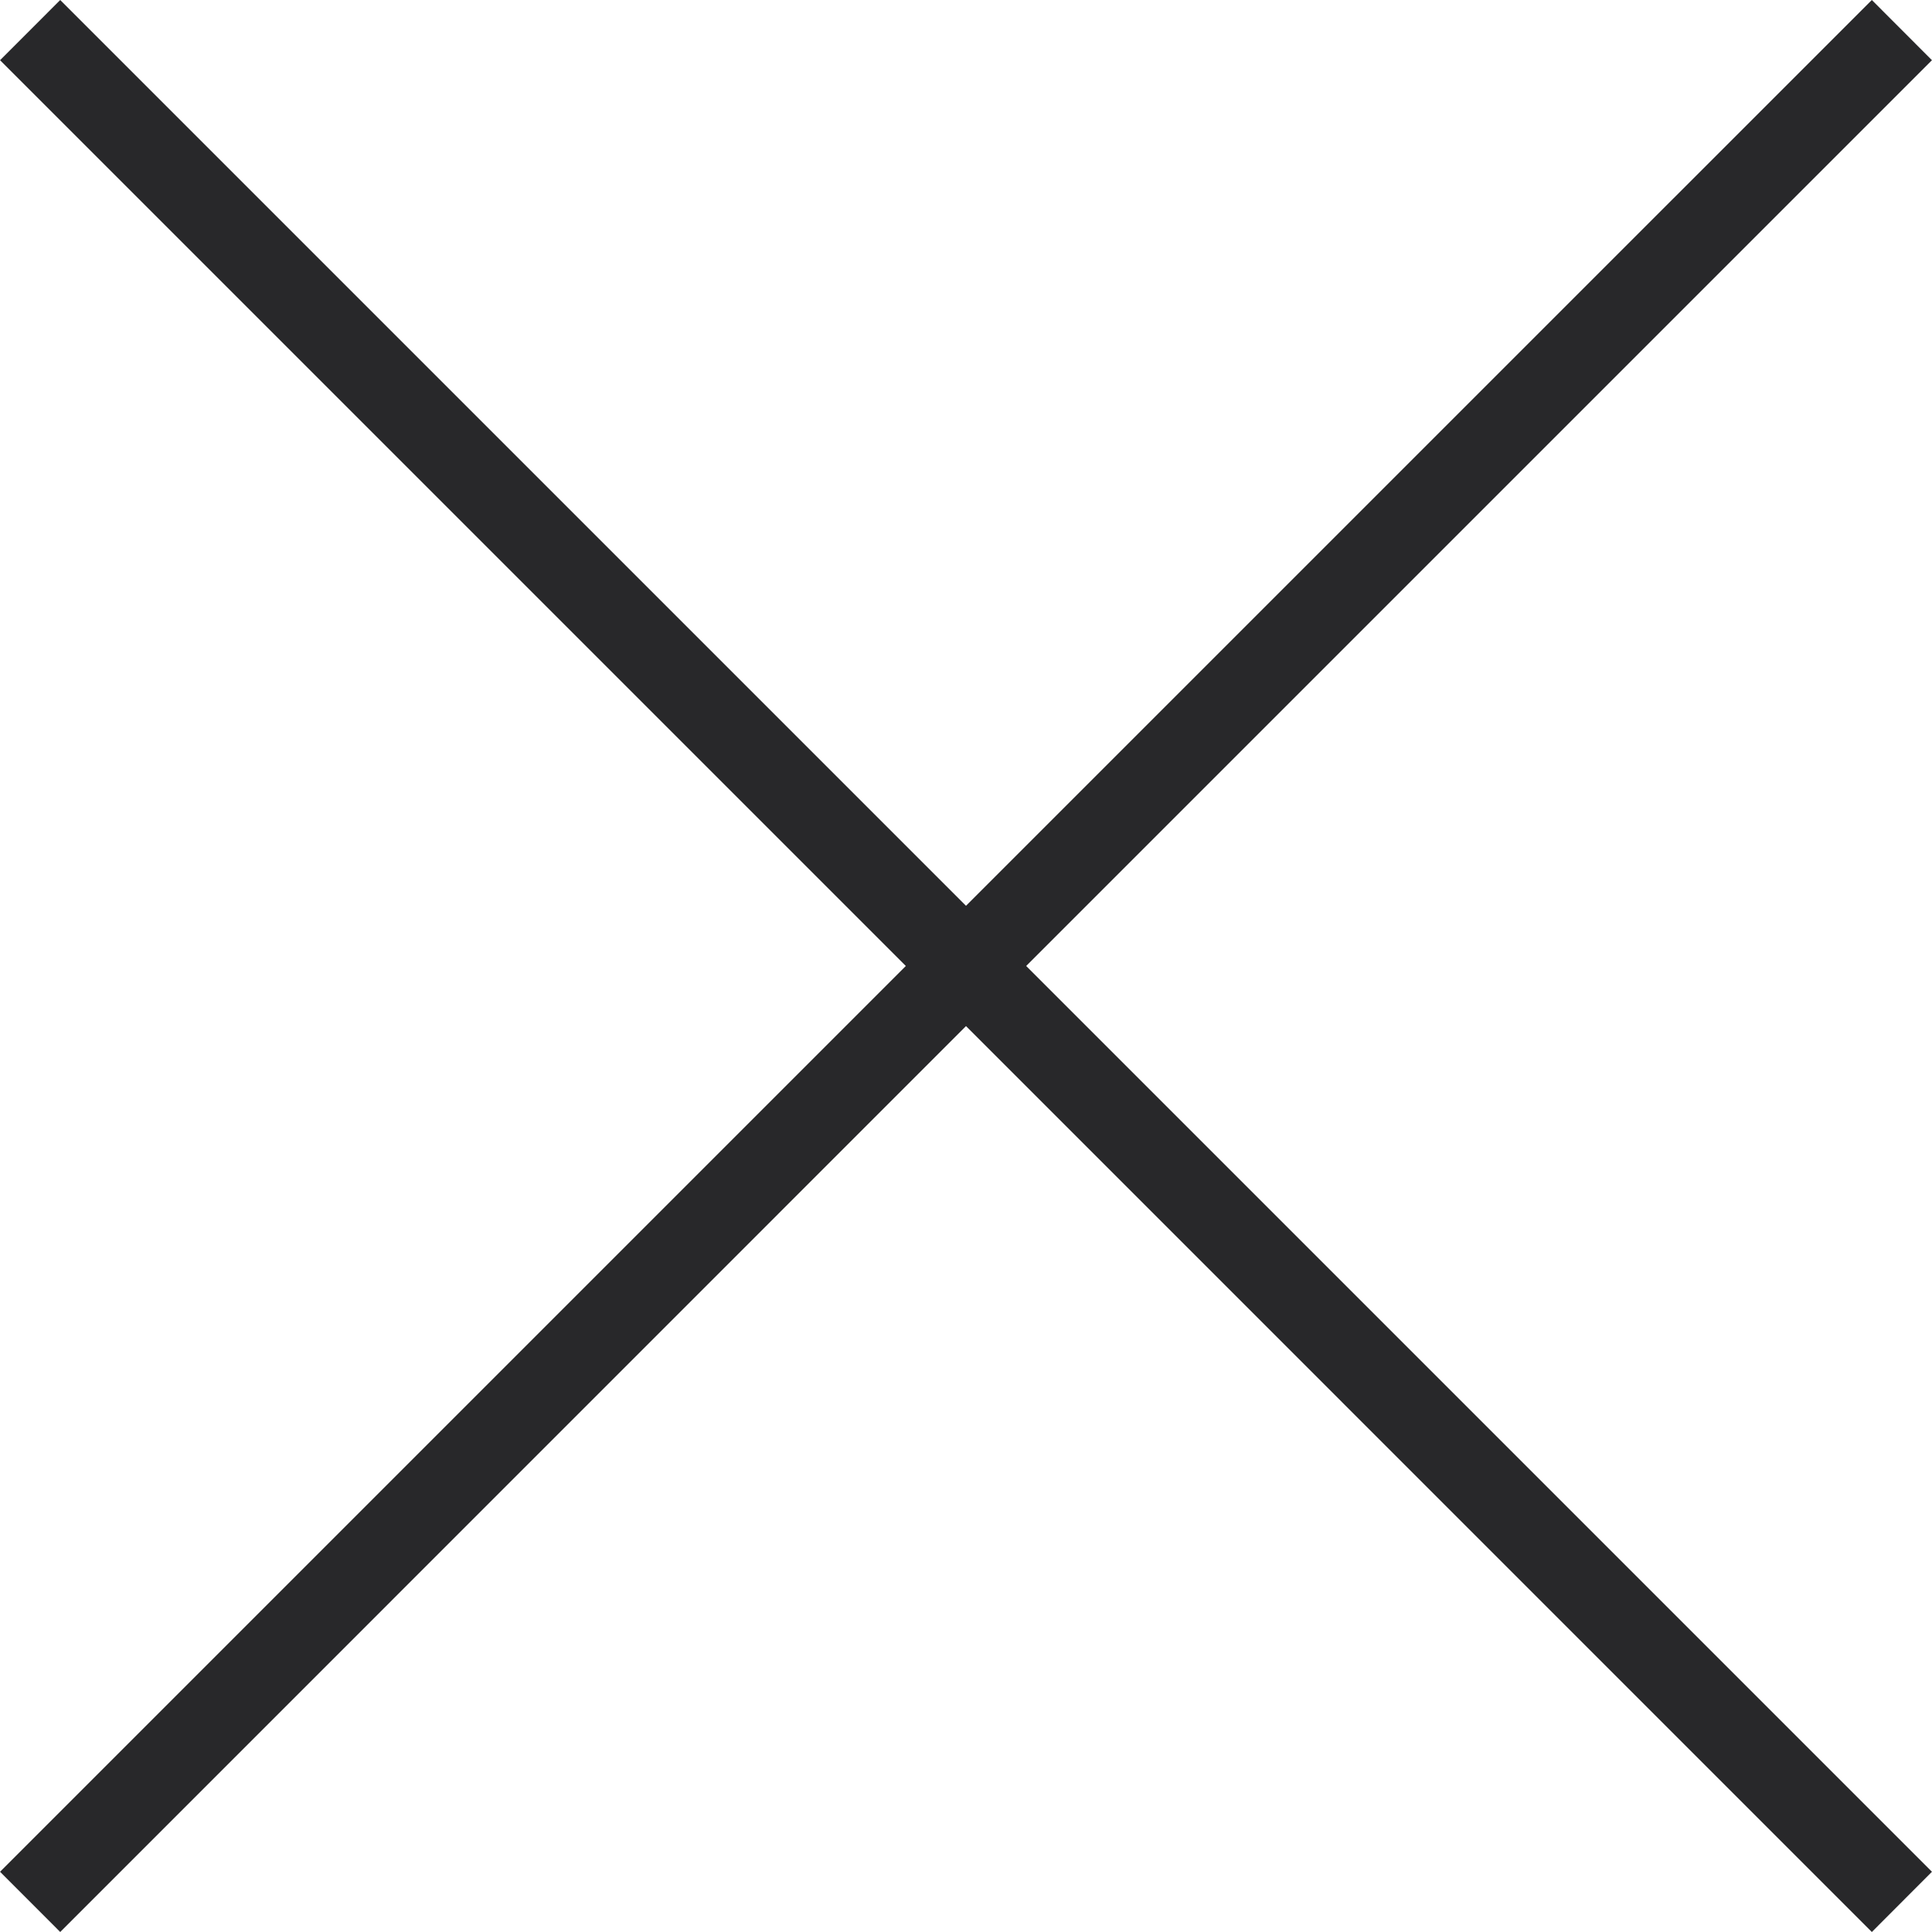
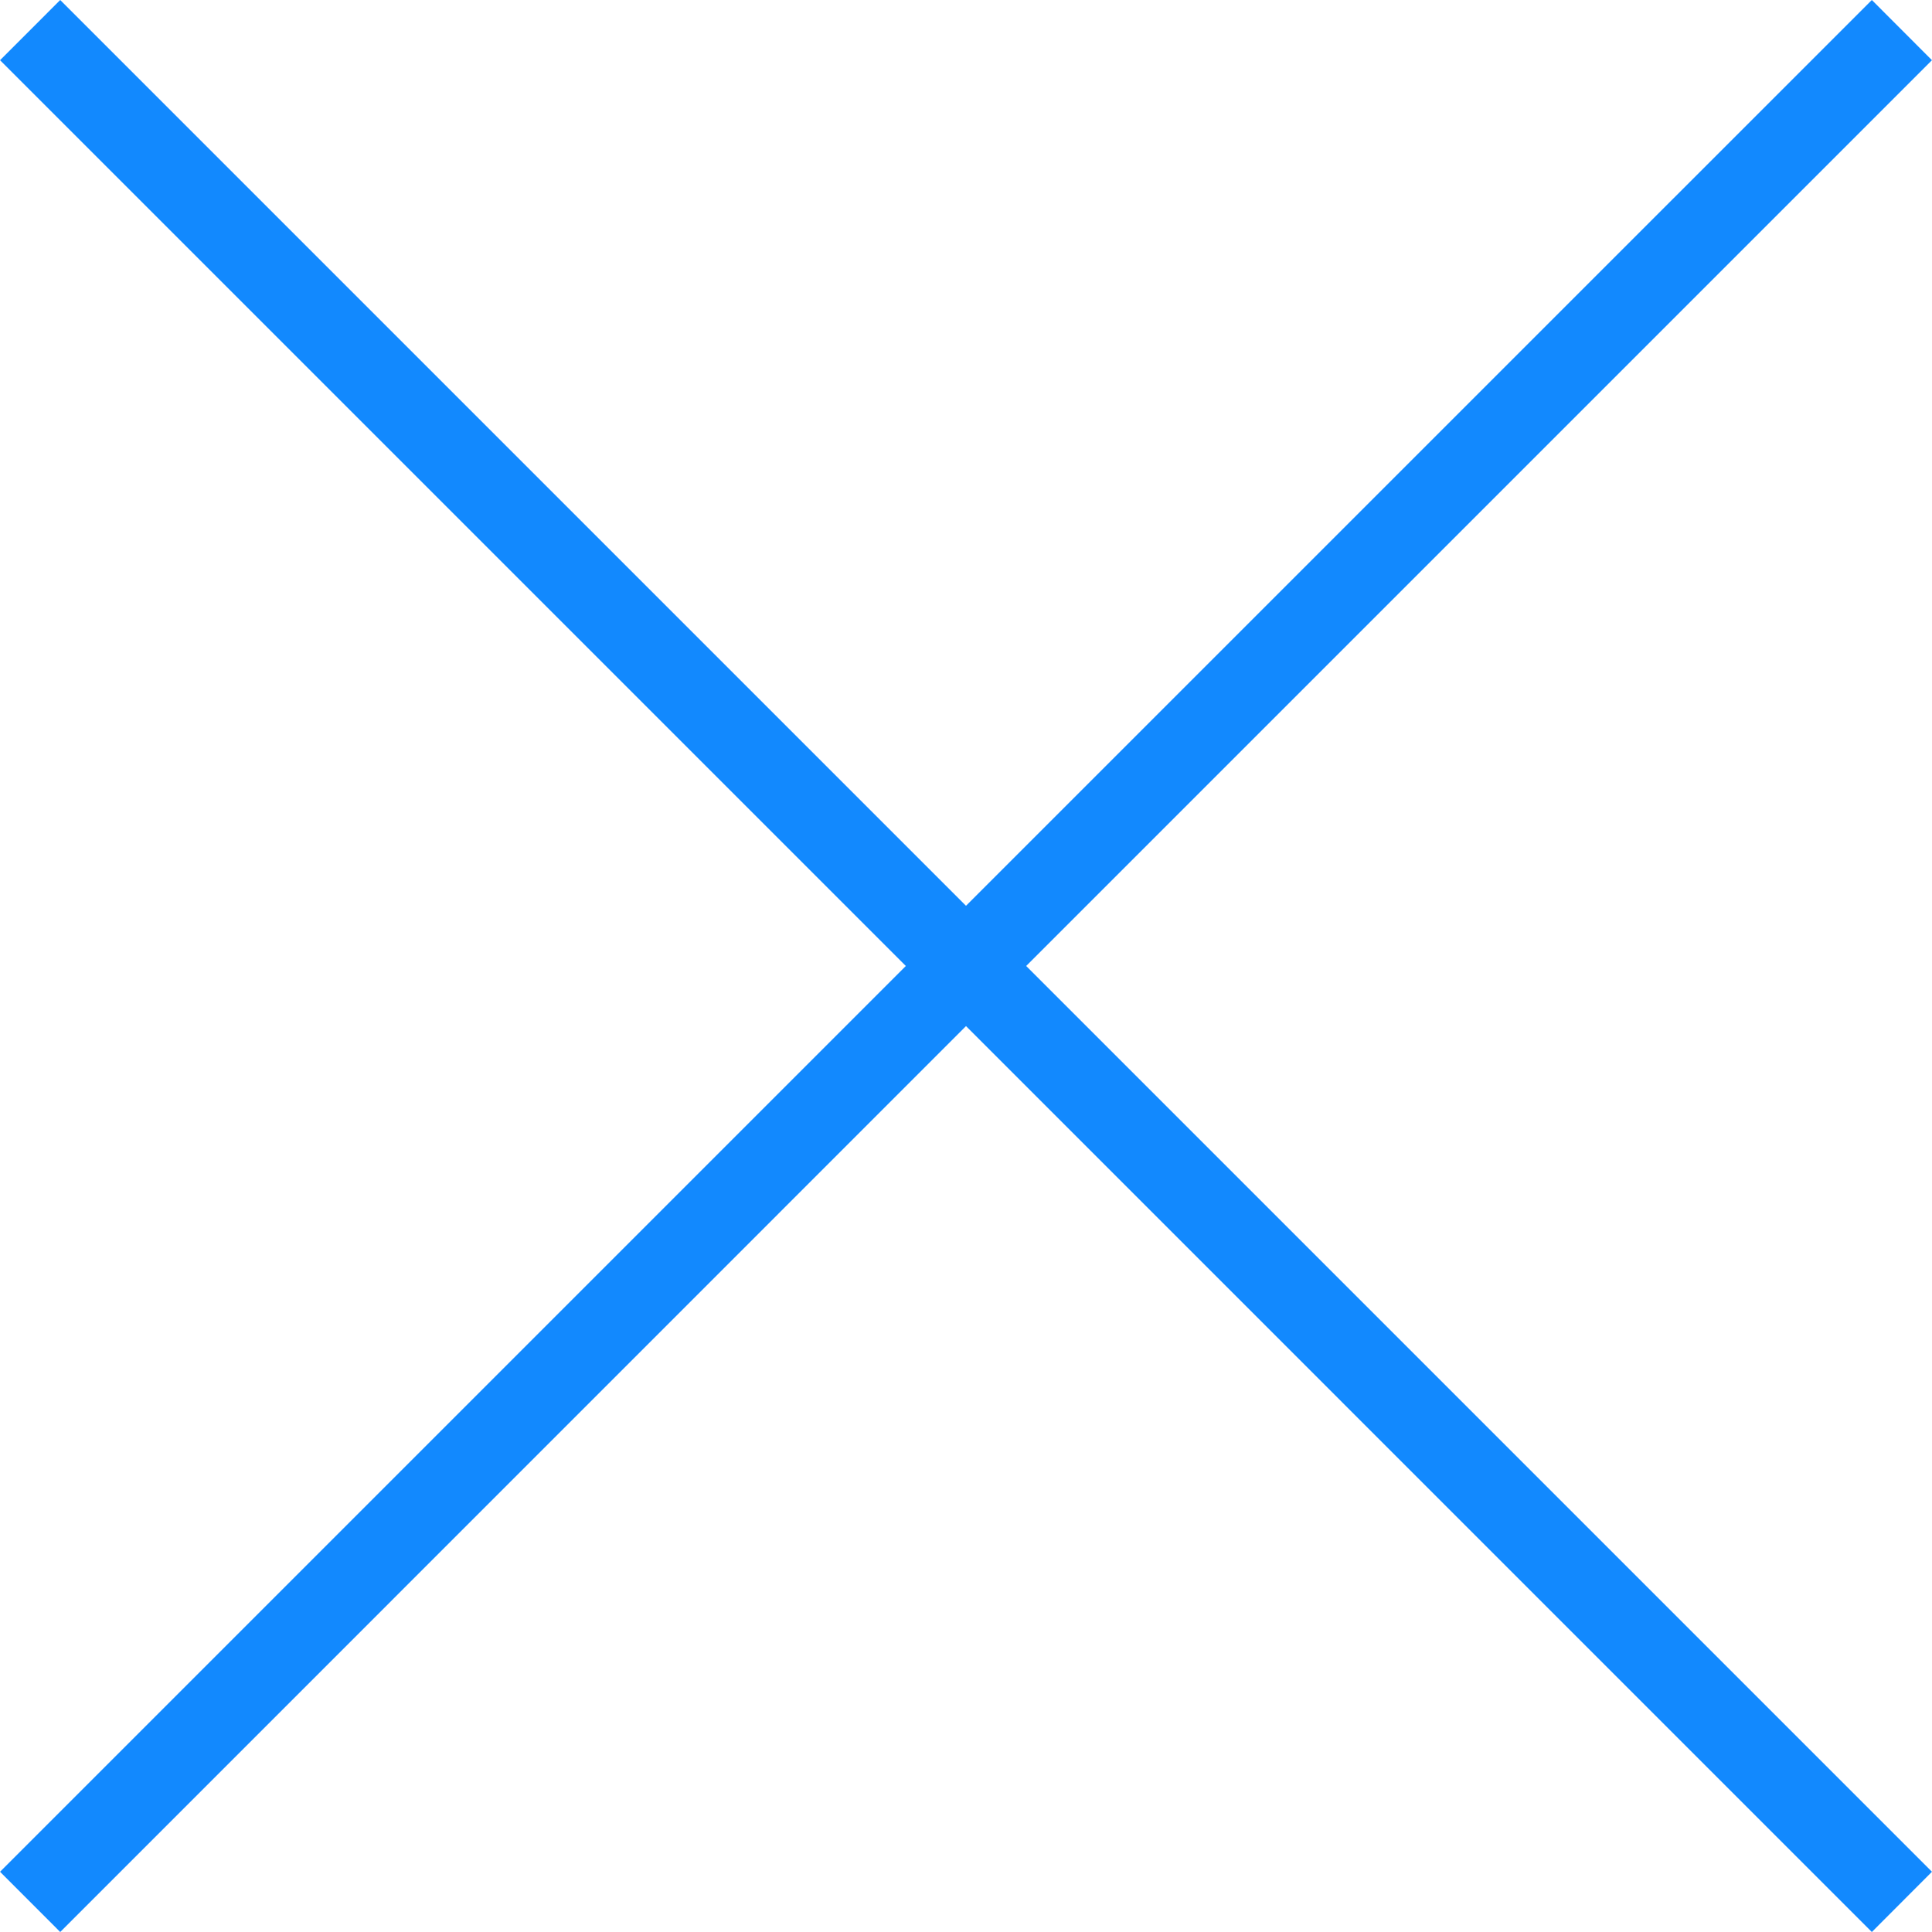
<svg xmlns="http://www.w3.org/2000/svg" version="1.1" id="Capa_1" x="0px" y="0px" viewBox="0 0 224.512 224.512" style="enable-background:new 0 0 224.512 224.512;" xml:space="preserve" width="512px" height="512px">
-   <polygon points="224.507,6.997 217.521,0 112.256,105.258 6.998,0 0.005,6.997 105.263,112.254    0.005,217.512 6.998,224.512 112.256,119.24 217.521,224.512 224.507,217.512 119.249,112.254  " fill="#28282A" />
+   <polygon points="224.507,6.997 217.521,0 112.256,105.258 6.998,0 0.005,6.997 105.263,112.254    0.005,217.512 6.998,224.512 112.256,119.24 217.521,224.512 224.507,217.512 119.249,112.254  " fill="#1289FE" />
</svg>
